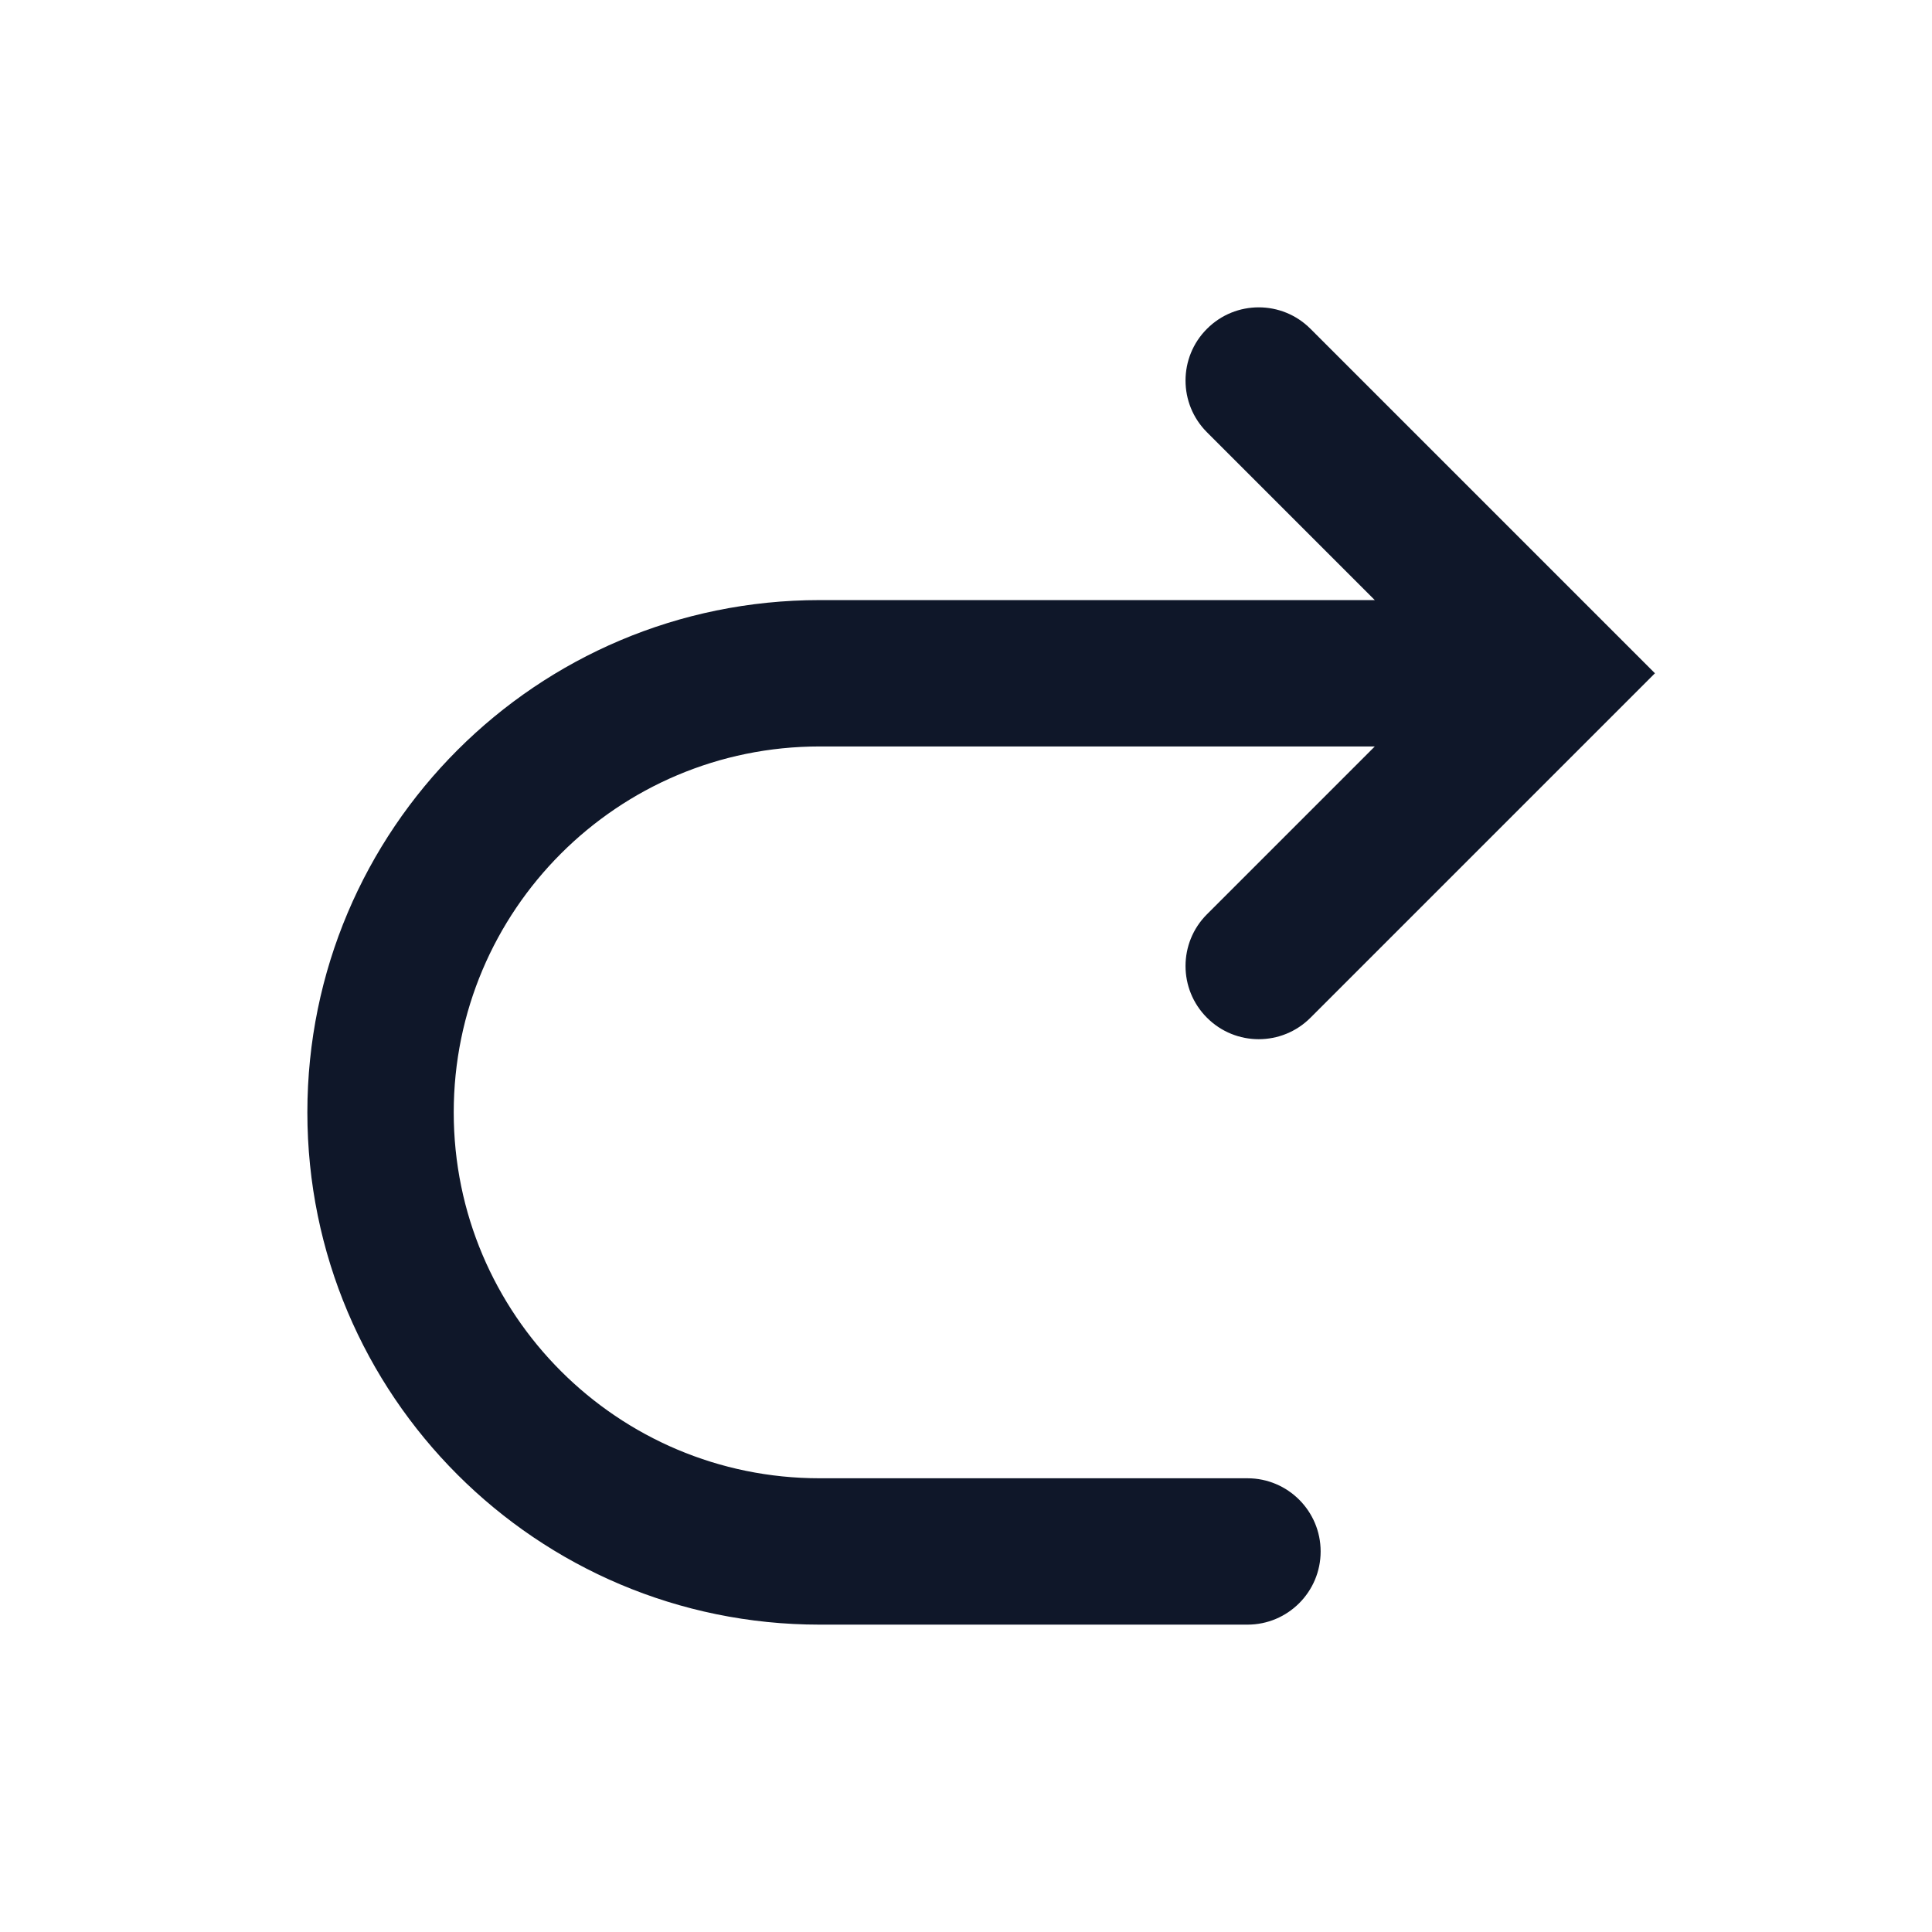
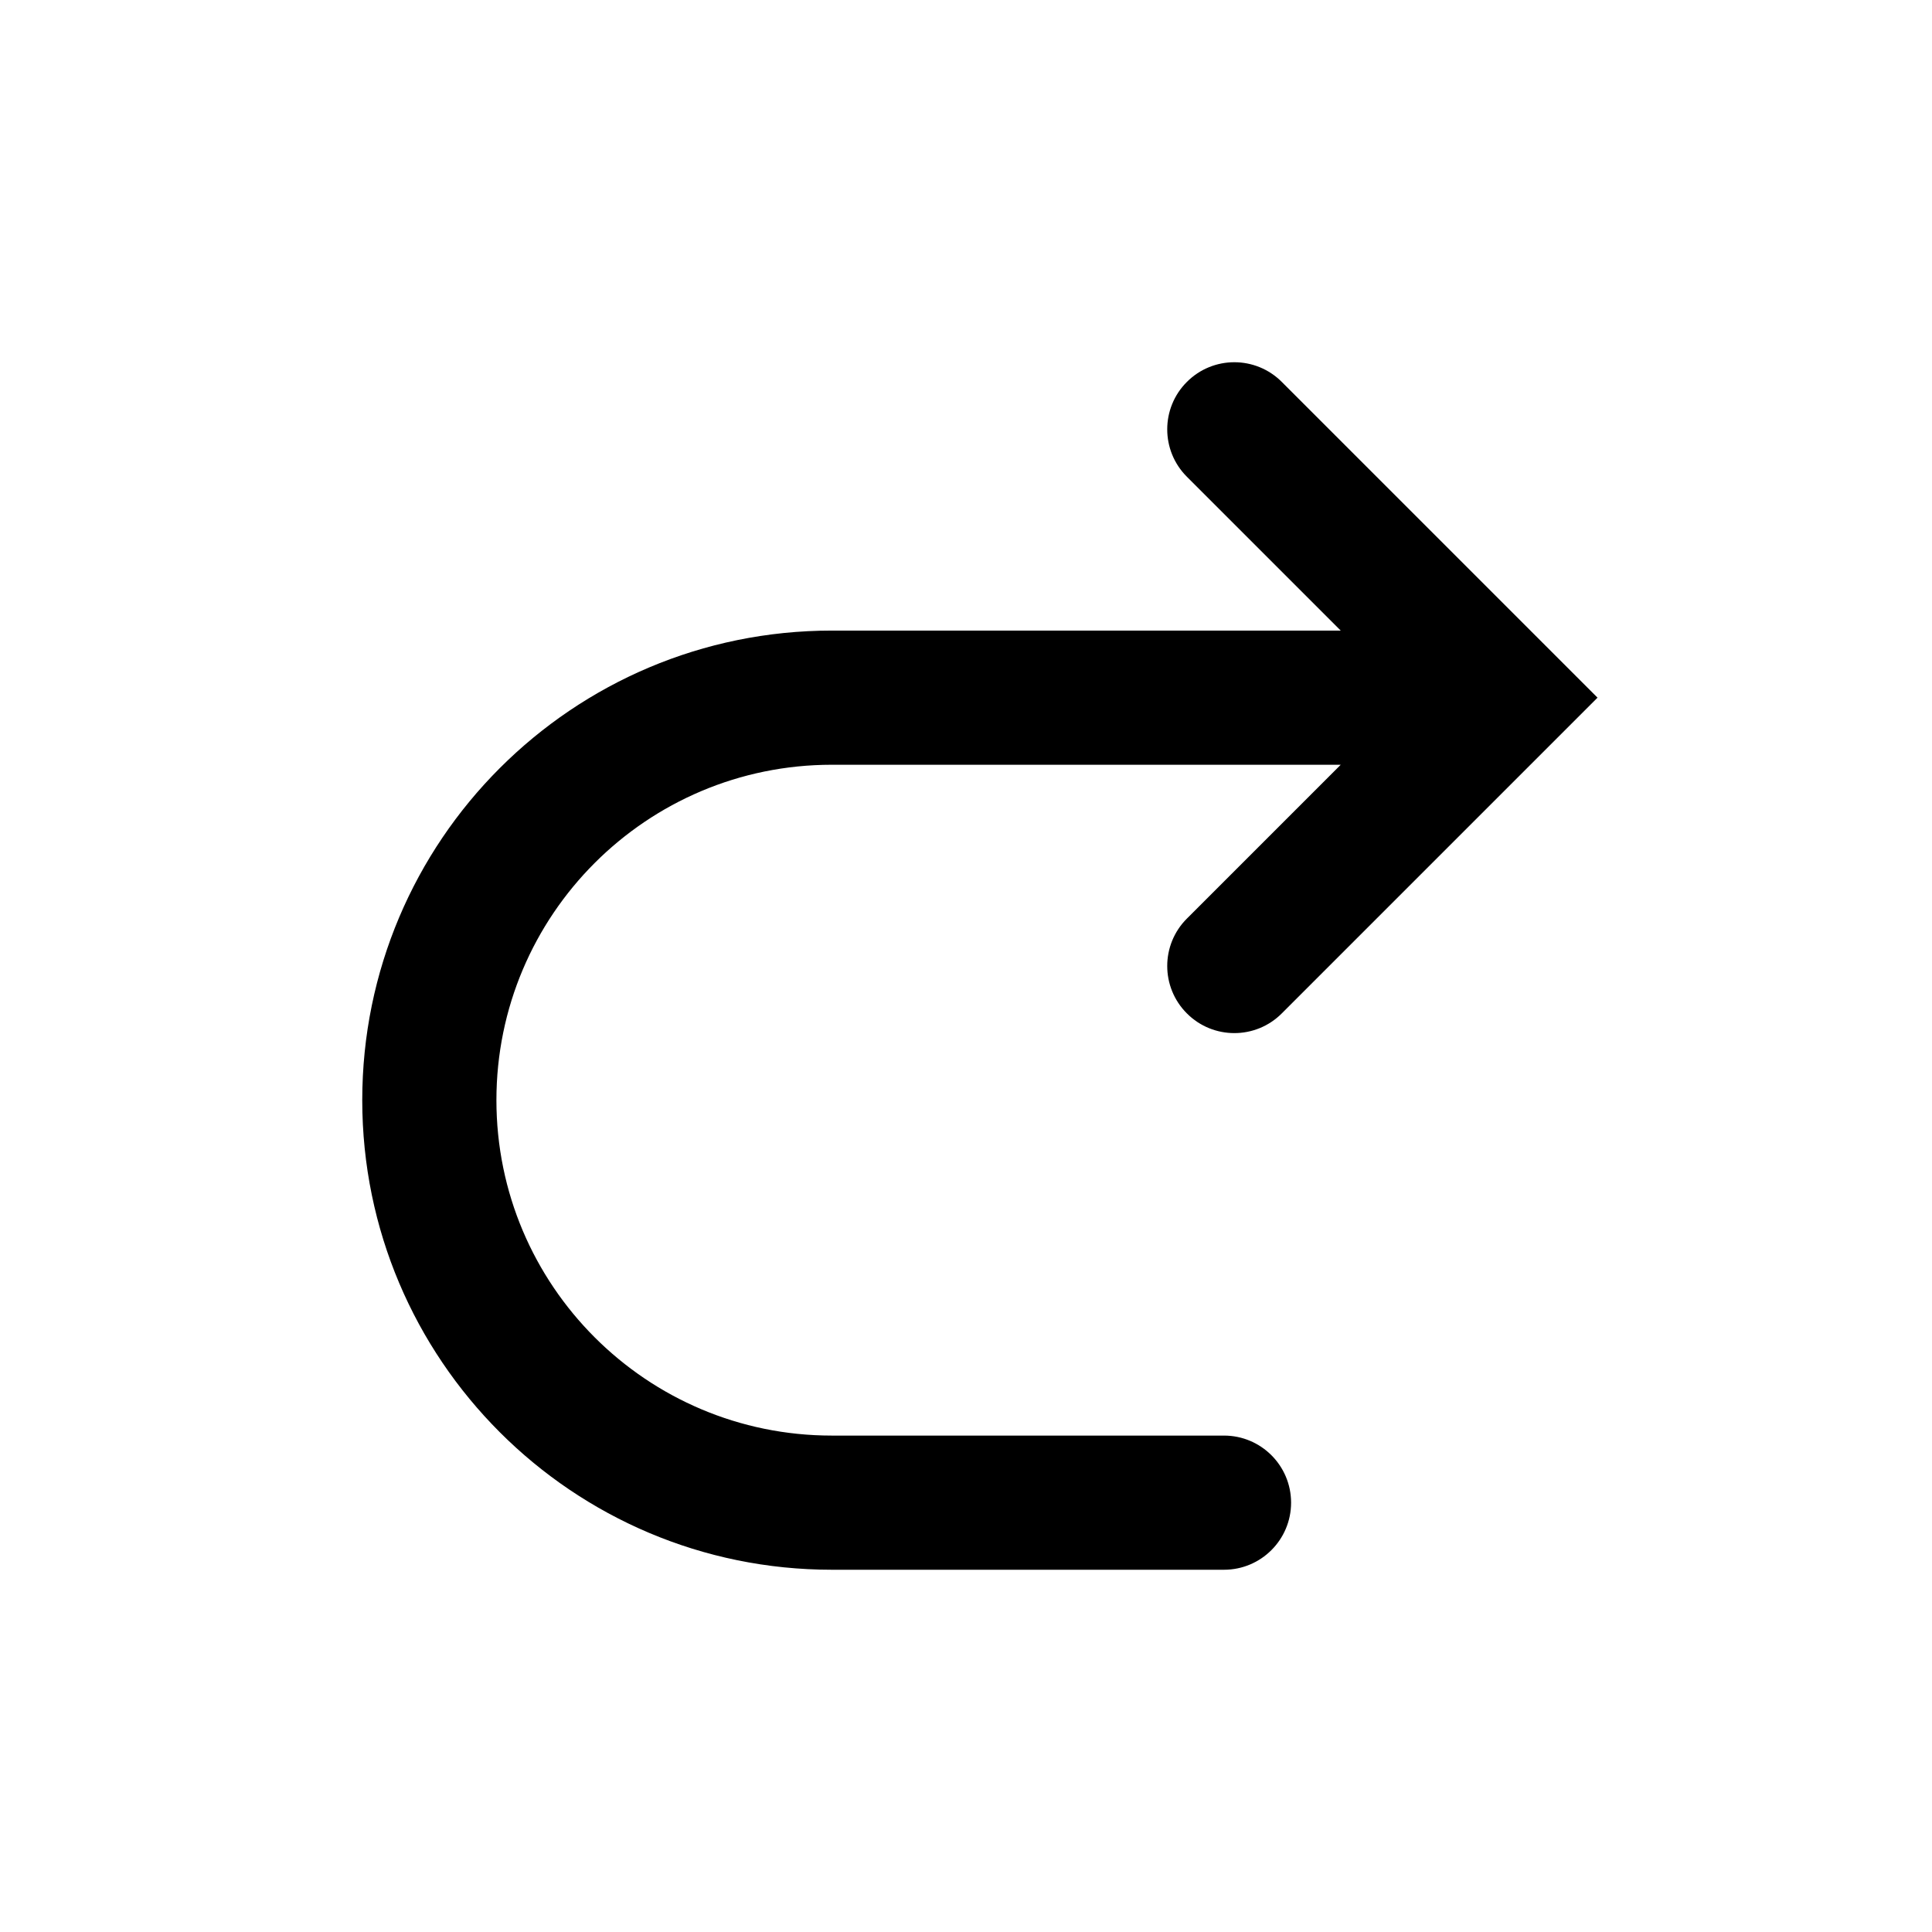
- <svg xmlns="http://www.w3.org/2000/svg" width="800px" height="800px" viewBox="-1.2 -1.2 26.40 26.40" fill="none">
+ <svg xmlns="http://www.w3.org/2000/svg" width="800px" height="800px" viewBox="-2.40 -2.40 28.80 28.80" fill="none">
  <g id="SVGRepo_bgCarrier" stroke-width="0" />
  <g id="SVGRepo_tracerCarrier" stroke-linecap="round" stroke-linejoin="round" />
  <g id="SVGRepo_iconCarrier">
-     <path fill-rule="evenodd" clip-rule="evenodd" d="M15.293 3.293C15.683 2.902 16.317 2.902 16.707 3.293L21.414 8L16.707 12.707C16.317 13.098 15.683 13.098 15.293 12.707C14.902 12.317 14.902 11.683 15.293 11.293L17.586 9H10C7.239 9 5 11.239 5 14C5 16.761 7.239 19 10 19H15.846C16.398 19 16.846 19.448 16.846 20C16.846 20.552 16.398 21 15.846 21H10C6.134 21 3 17.866 3 14C3 10.134 6.134 7 10 7H17.586L15.293 4.707C14.902 4.317 14.902 3.683 15.293 3.293Z" fill="#0F1729" />
+     <path fill-rule="evenodd" clip-rule="evenodd" d="M15.293 3.293C15.683 2.902 16.317 2.902 16.707 3.293L21.414 8L16.707 12.707C16.317 13.098 15.683 13.098 15.293 12.707C14.902 12.317 14.902 11.683 15.293 11.293L17.586 9H10C7.239 9 5 11.239 5 14C5 16.761 7.239 19 10 19H15.846C16.398 19 16.846 19.448 16.846 20C16.846 20.552 16.398 21 15.846 21H10C6.134 21 3 17.866 3 14C3 10.134 6.134 7 10 7H17.586L15.293 4.707C14.902 4.317 14.902 3.683 15.293 3.293Z" fill="#000000" />
  </g>
</svg>
